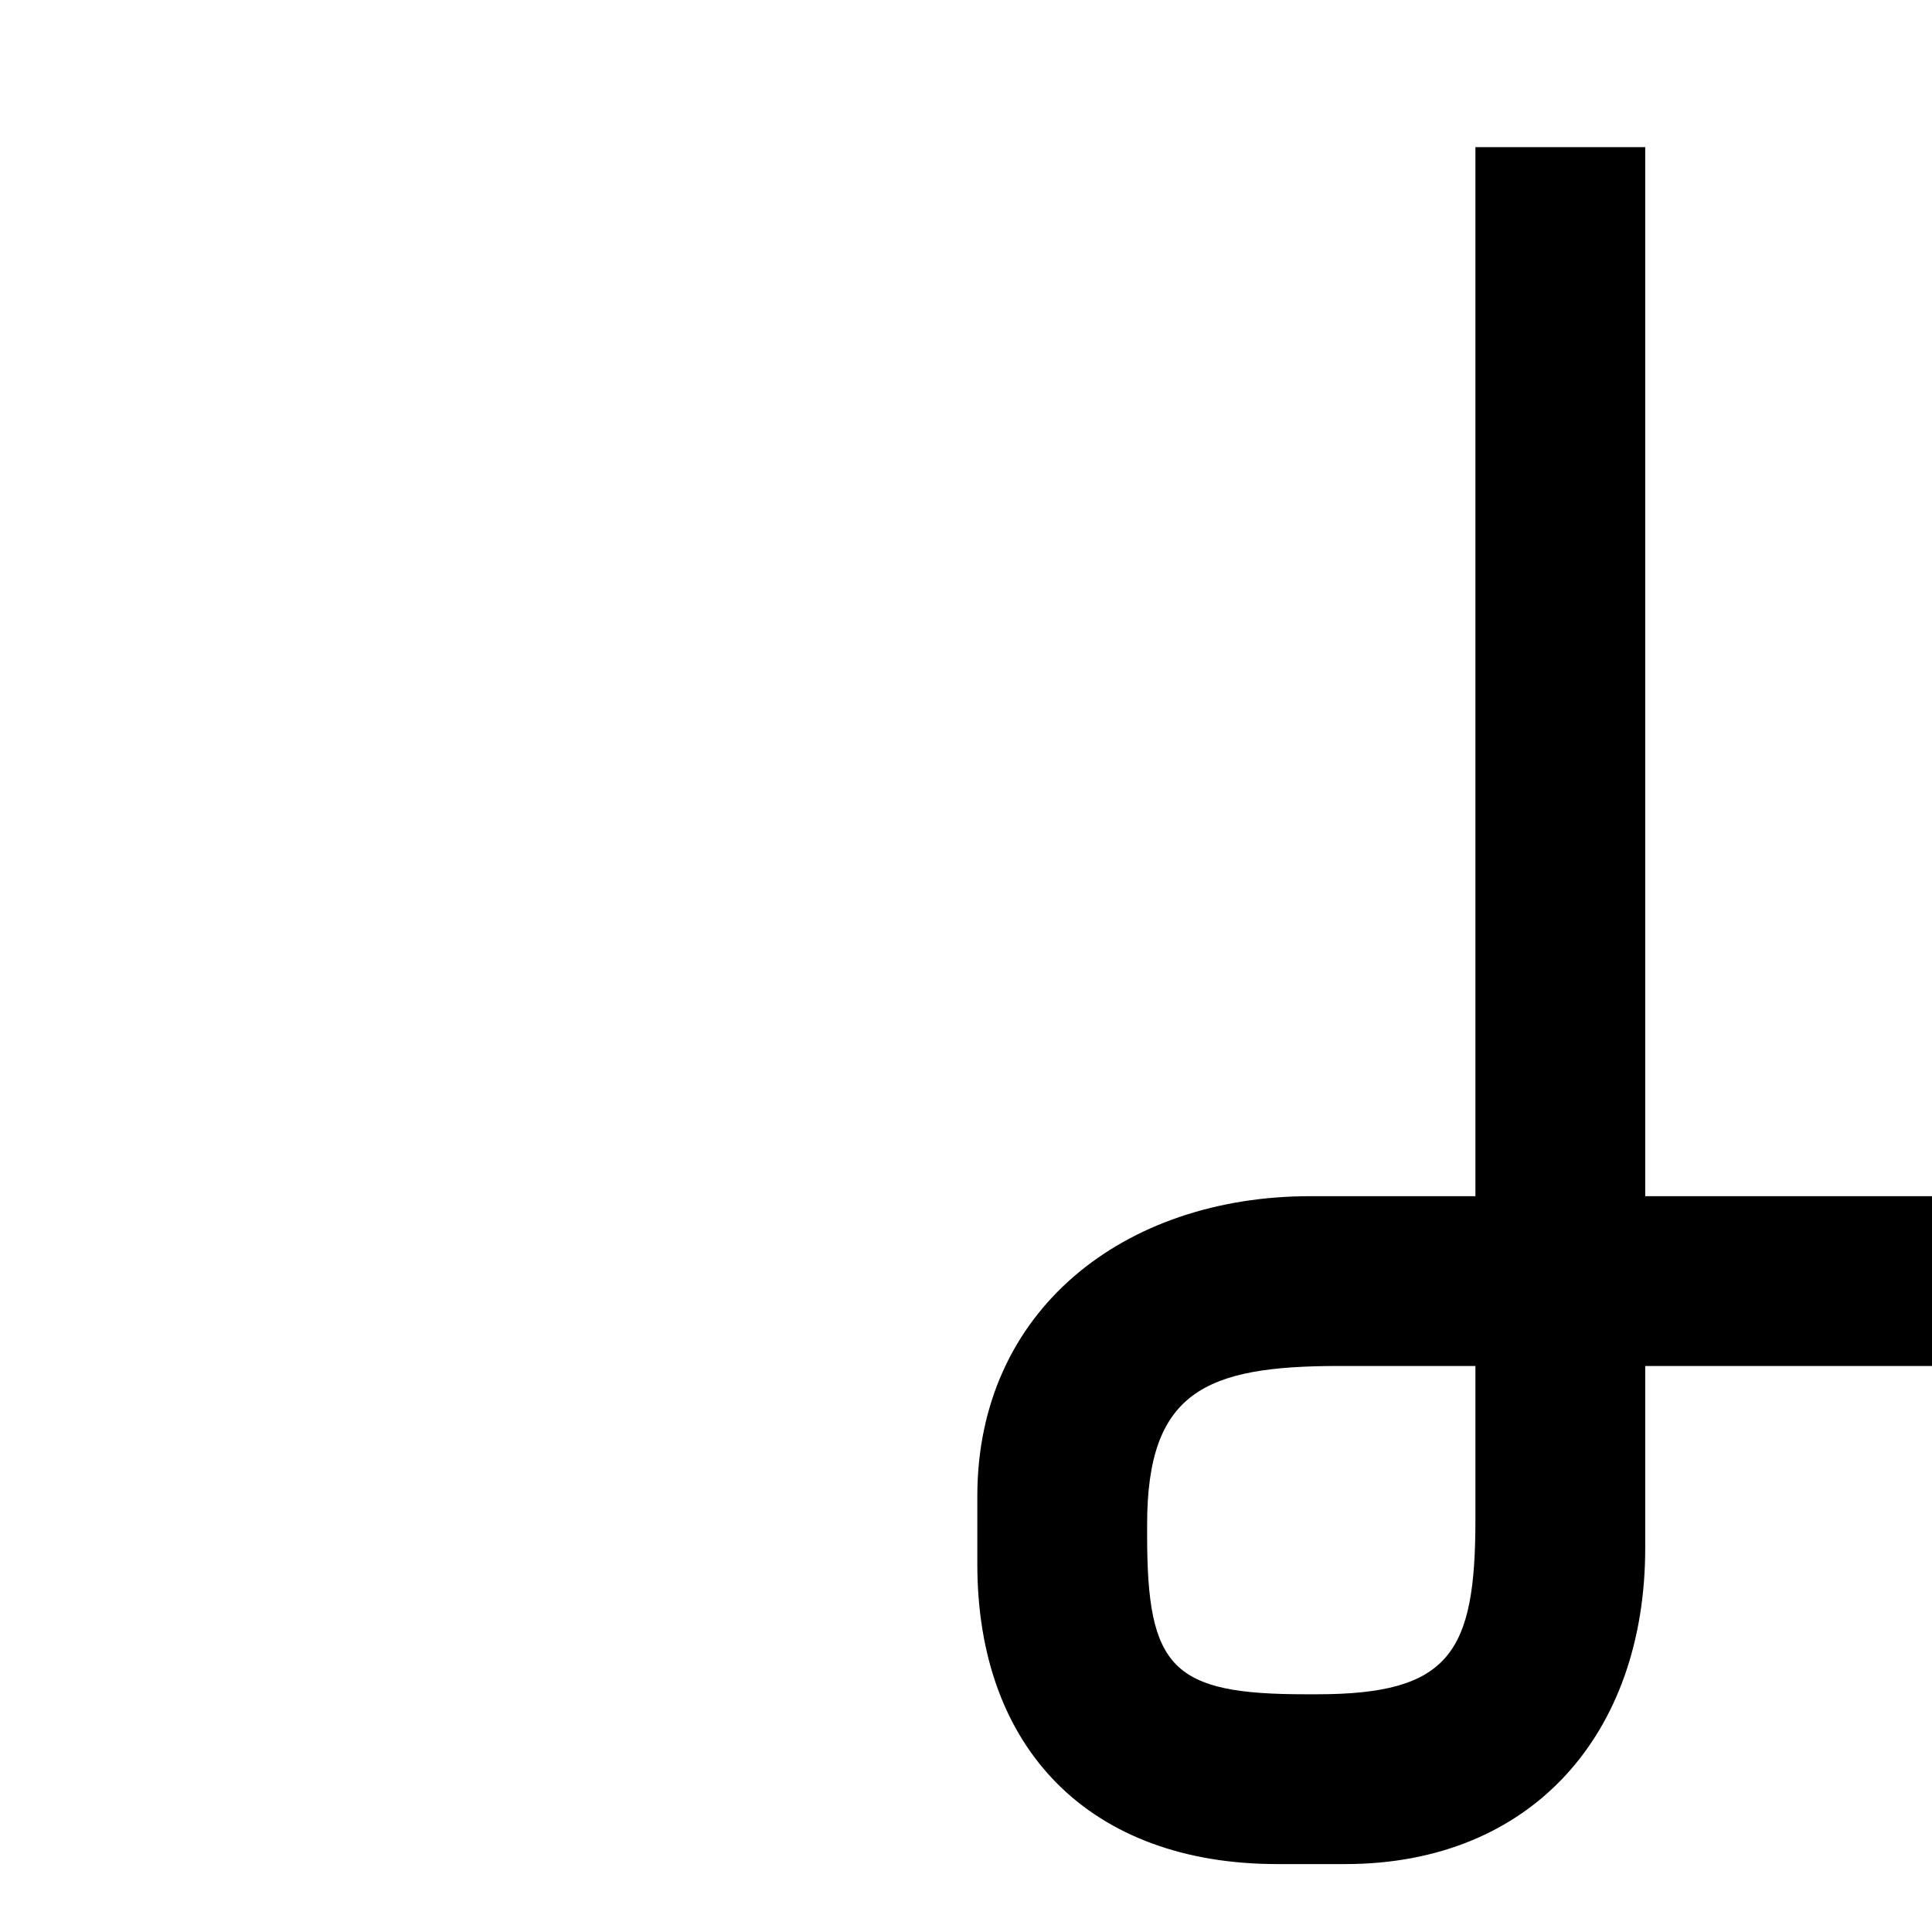
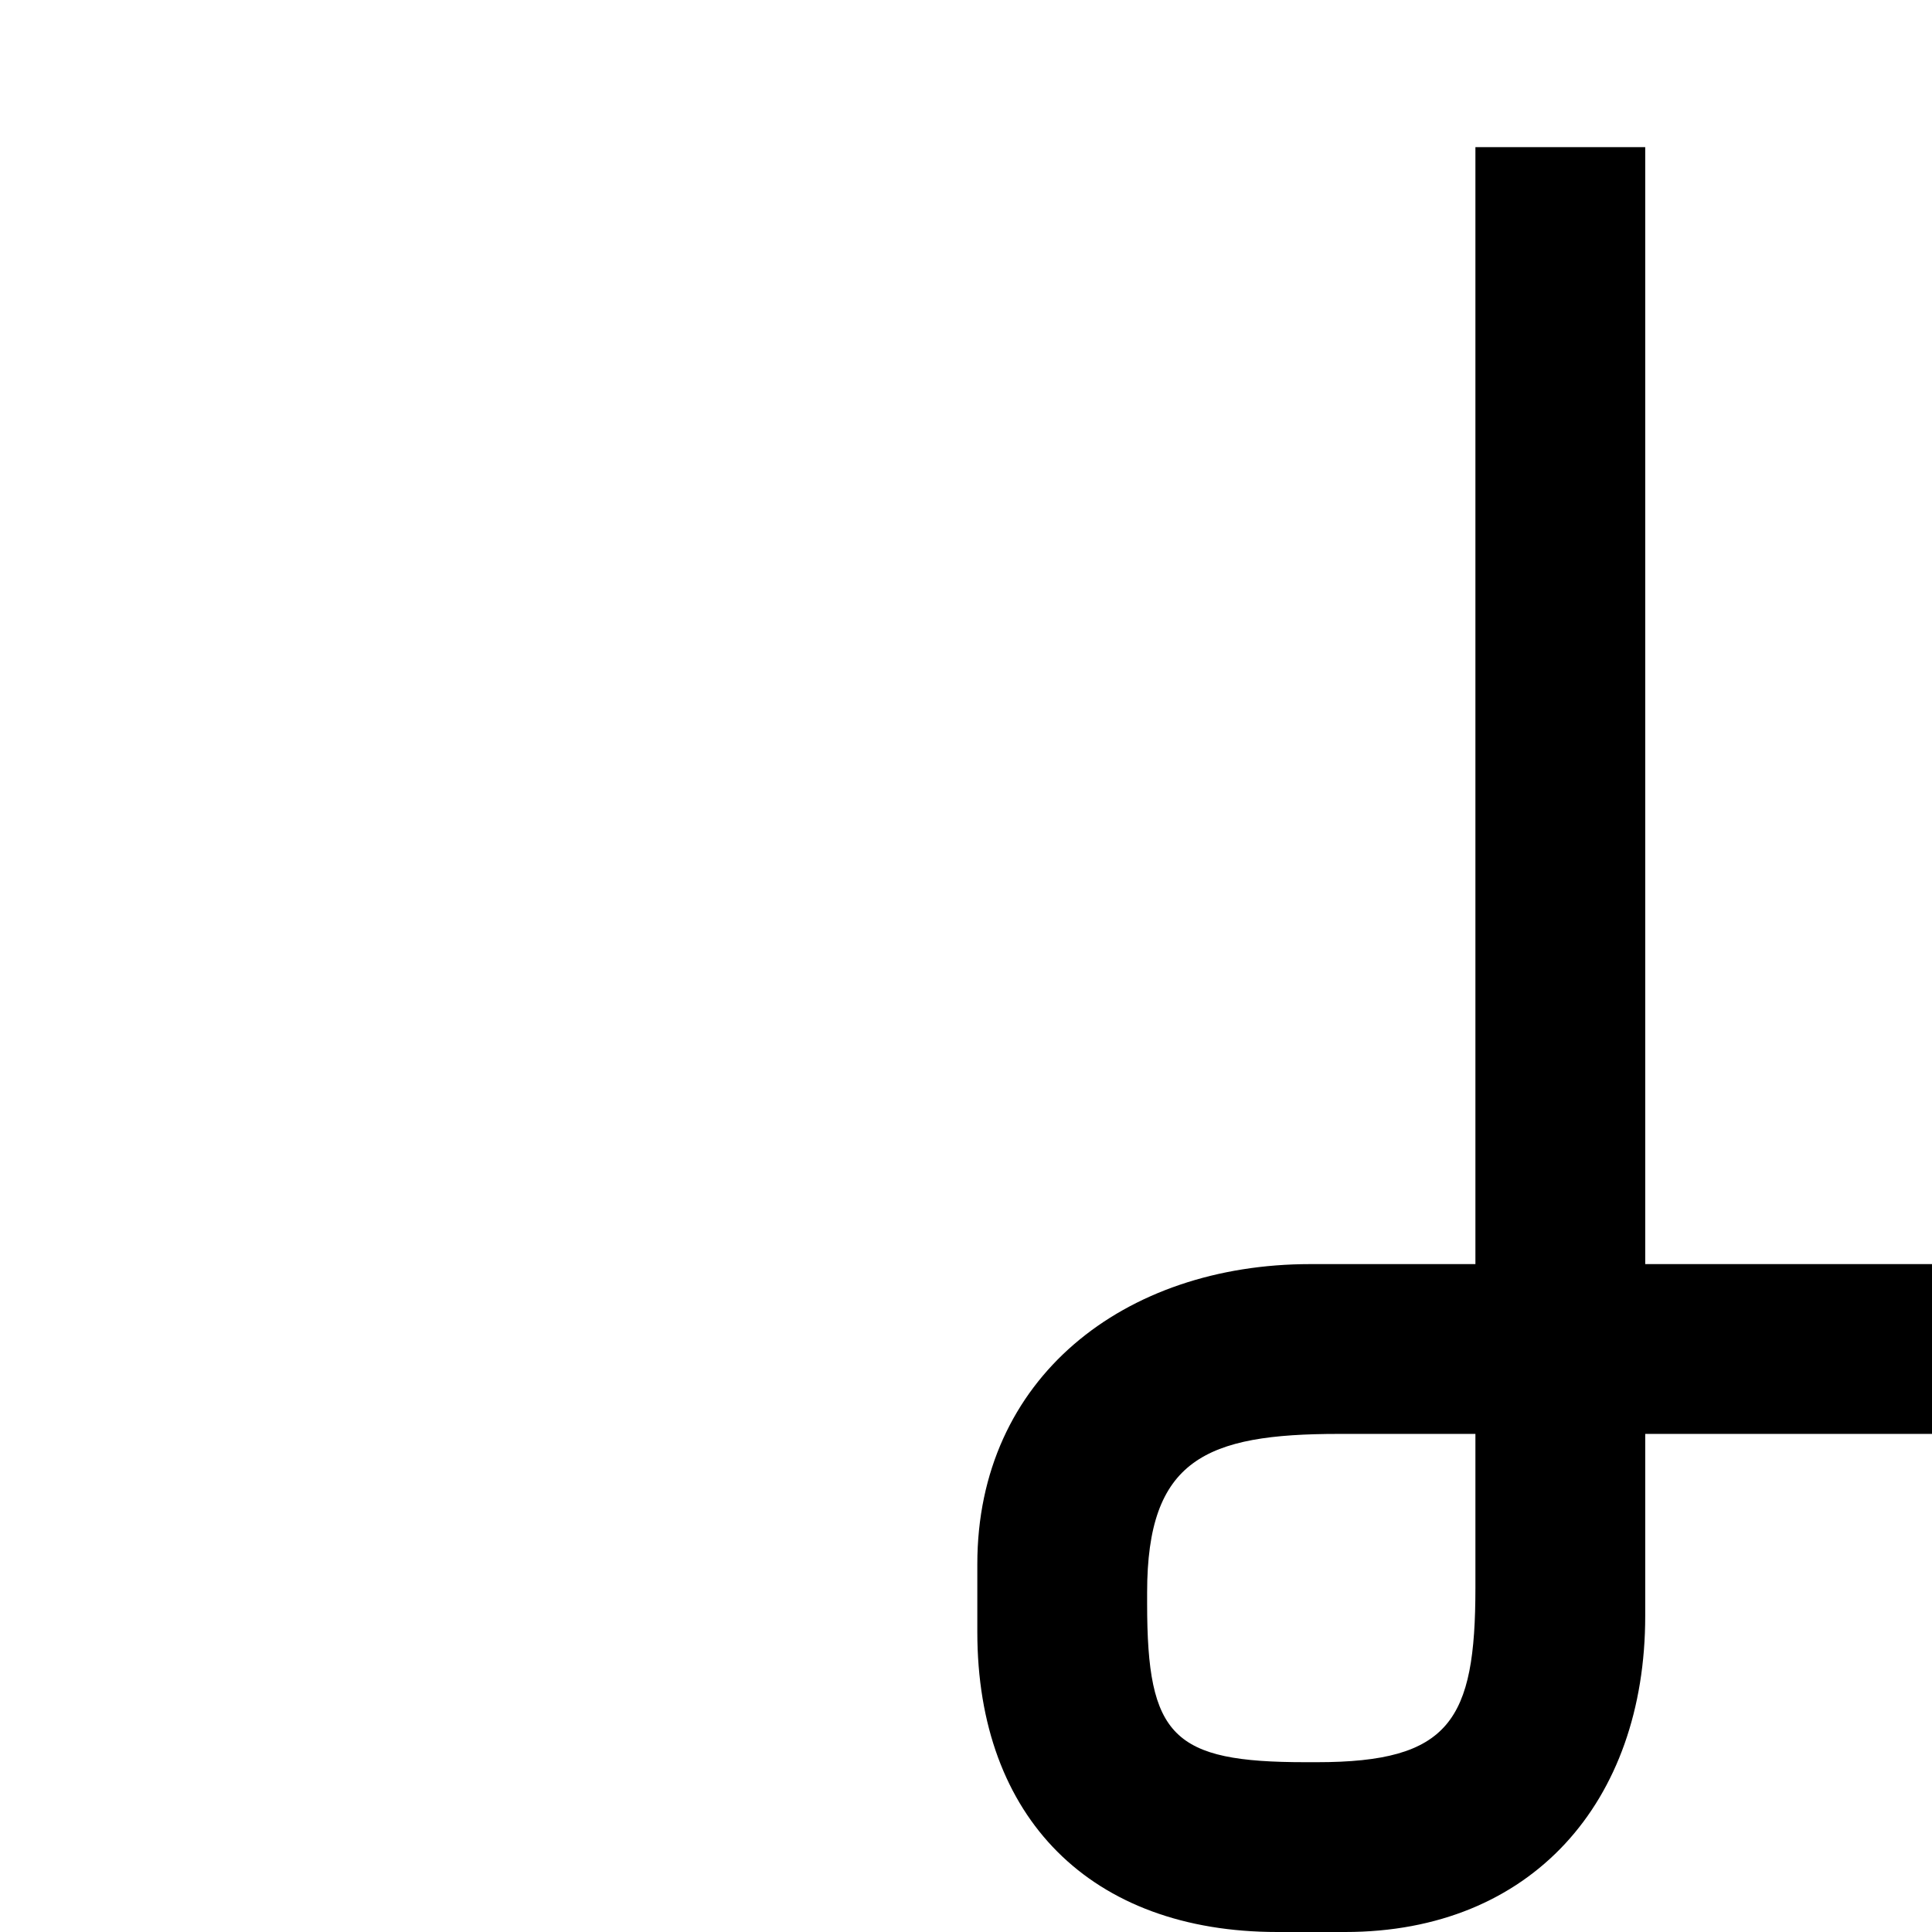
<svg xmlns="http://www.w3.org/2000/svg" width="2048" height="2048">
-   <path id="path1" fill="#000000" stroke="none" d="M 1564 156 L 1564 1268 L 1389 1268 C 1191.661 1268 1036 1388.648 1036 1586 L 1036 1658 C 1036 1855.338 1156.647 1976 1354 1976 L 1426 1976 C 1623.338 1976 1744 1838.353 1744 1641 L 1744 1448 L 2048 1448 L 2048 1268 L 1744 1268 L 1744 156 Z M 1419 1448 L 1564 1448 L 1564 1611 C 1564 1751.946 1536.961 1796 1396 1796 L 1384 1796 C 1243.054 1796 1216 1768.961 1216 1628 L 1216 1616 C 1216 1475.055 1278.039 1448 1419 1448 Z" />
+   <path id="path1" fill="#000000" stroke="none" d="M 1564 156 L 1564 1340 L 1389 1340 C 1191.661 1340 1036 1460.648 1036 1658 L 1036 1730 C 1036 1927.338 1156.647 2048 1354 2048 L 1426 2048 C 1623.338 2048 1744 1910.353 1744 1713 L 1744 1520 L 2048 1520 L 2048 1340 L 1744 1340 L 1744 156 Z M 1419 1520 L 1564 1520 L 1564 1683 C 1564 1823.946 1536.961 1868 1396 1868 L 1384 1868 C 1243.054 1868 1216 1840.961 1216 1700 L 1216 1688 C 1216 1547.055 1278.039 1520 1419 1520 Z" />
</svg>
